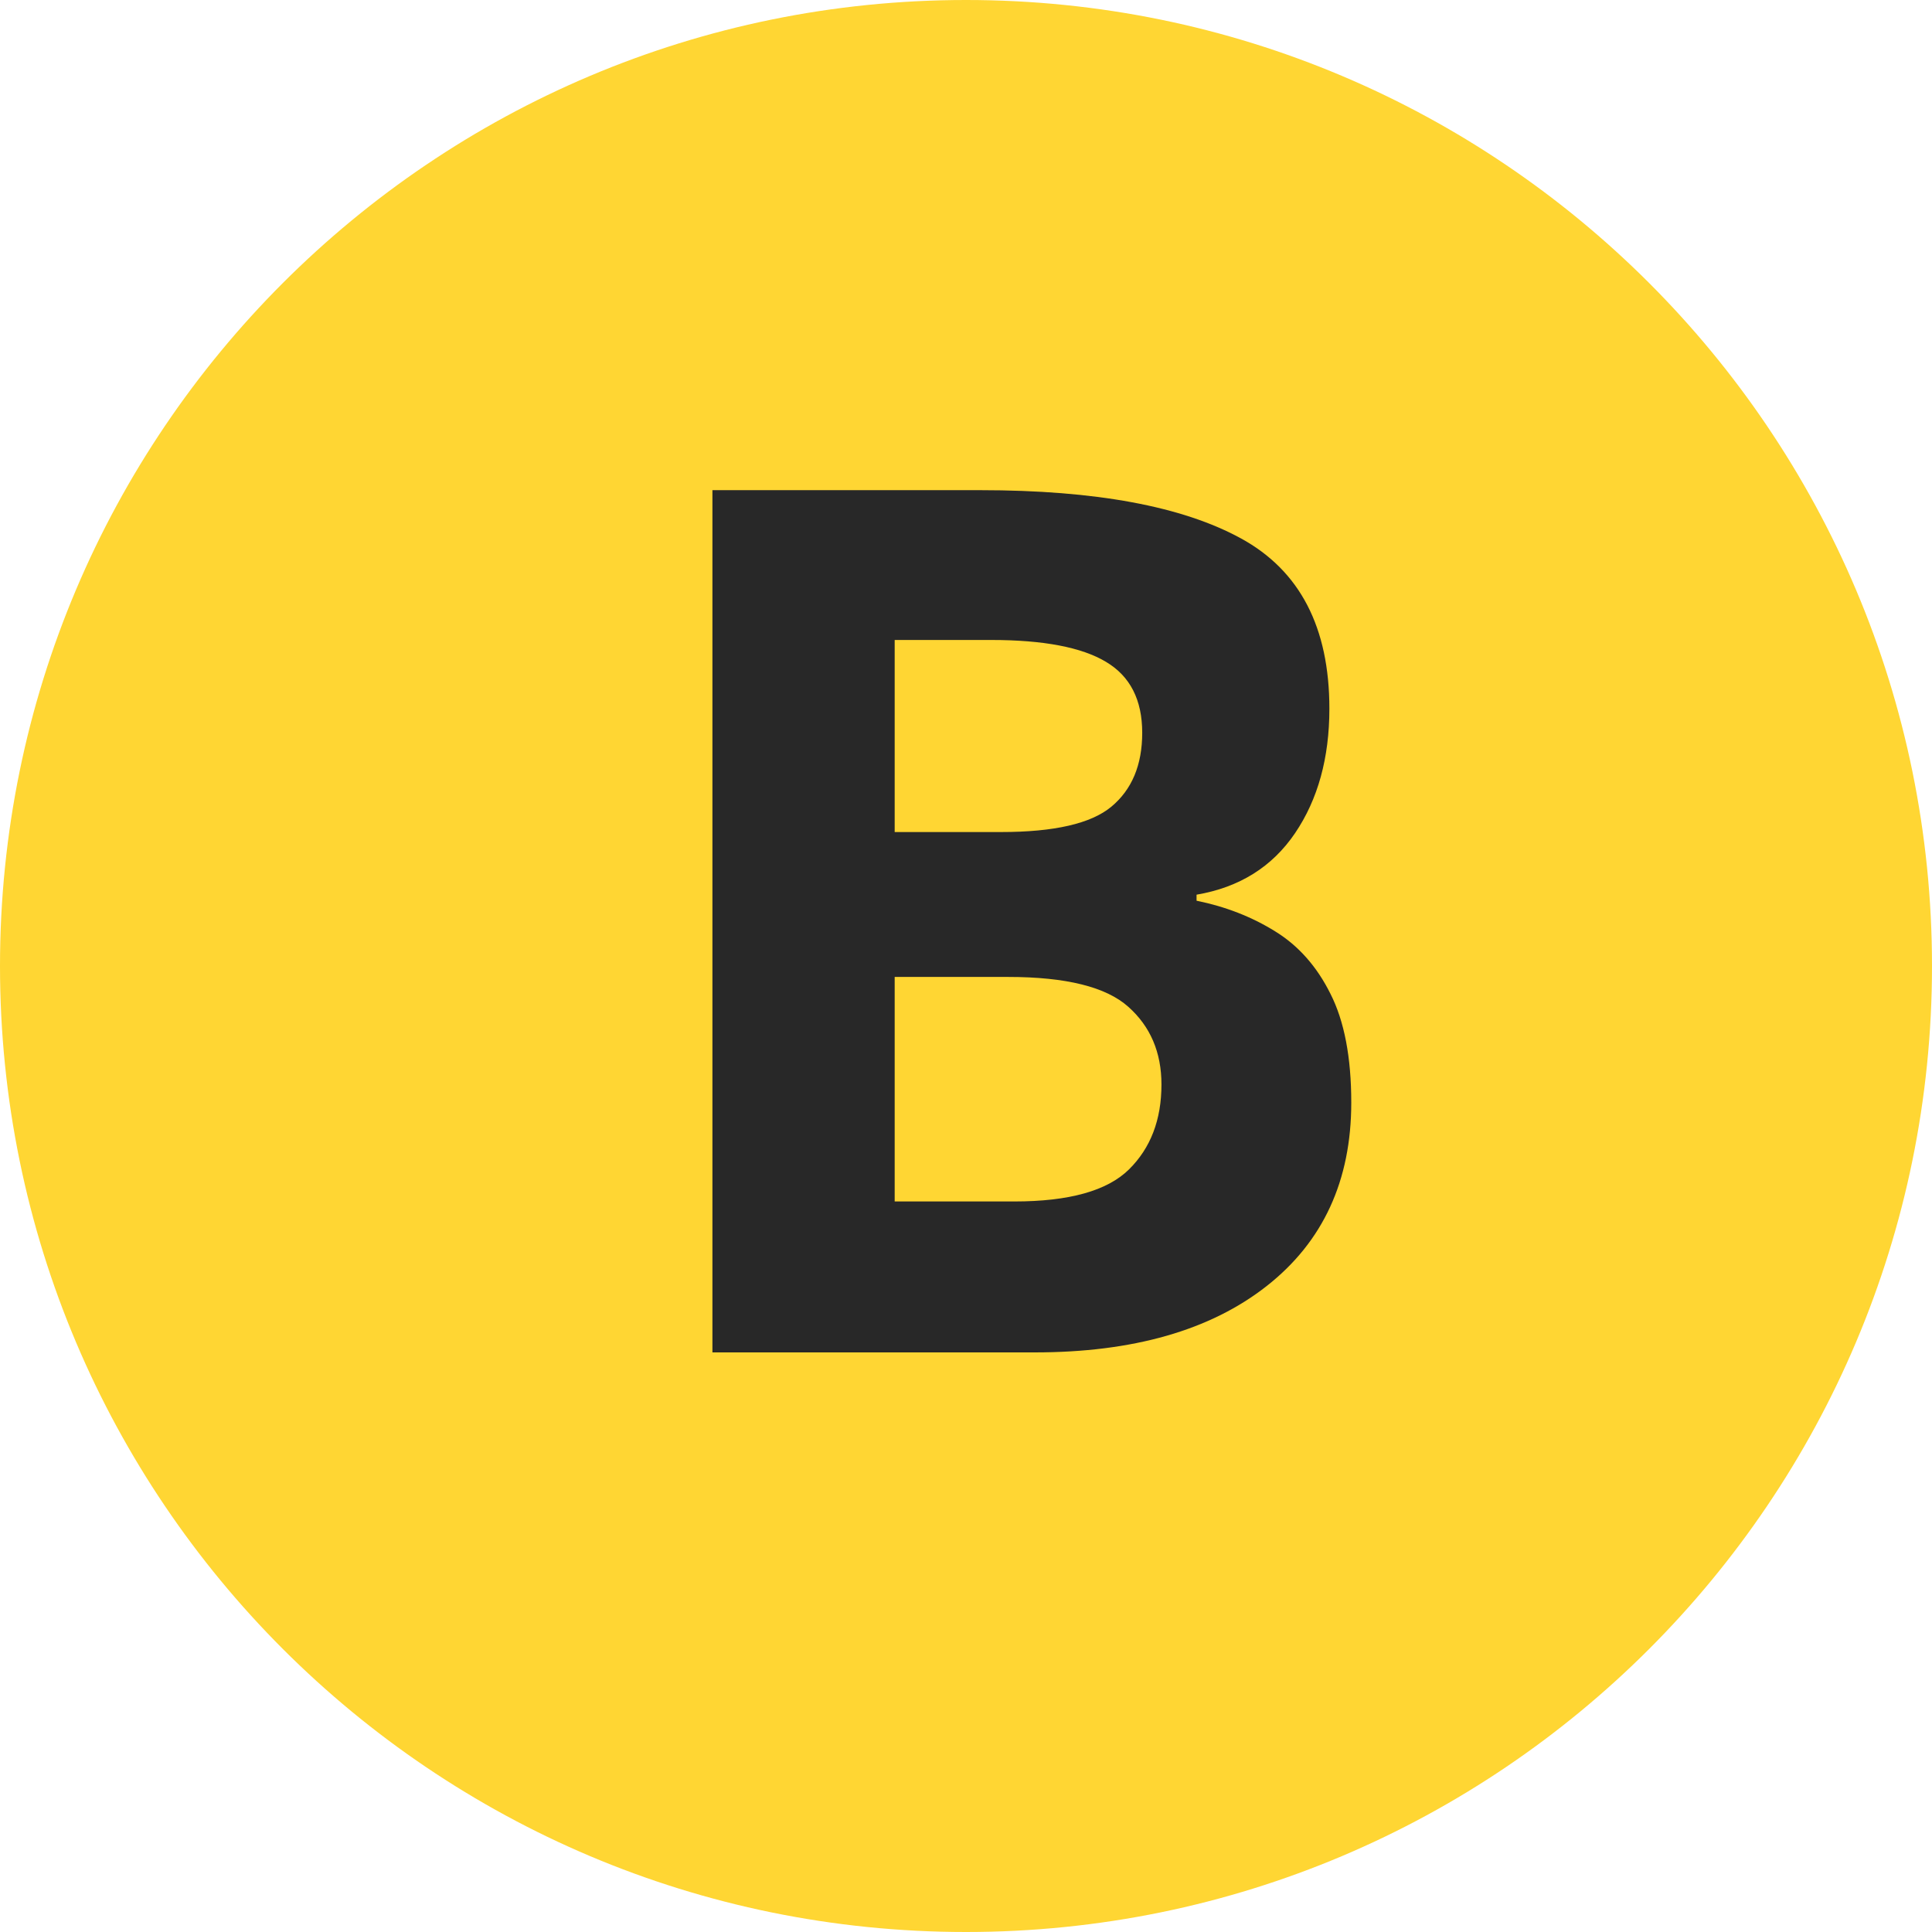
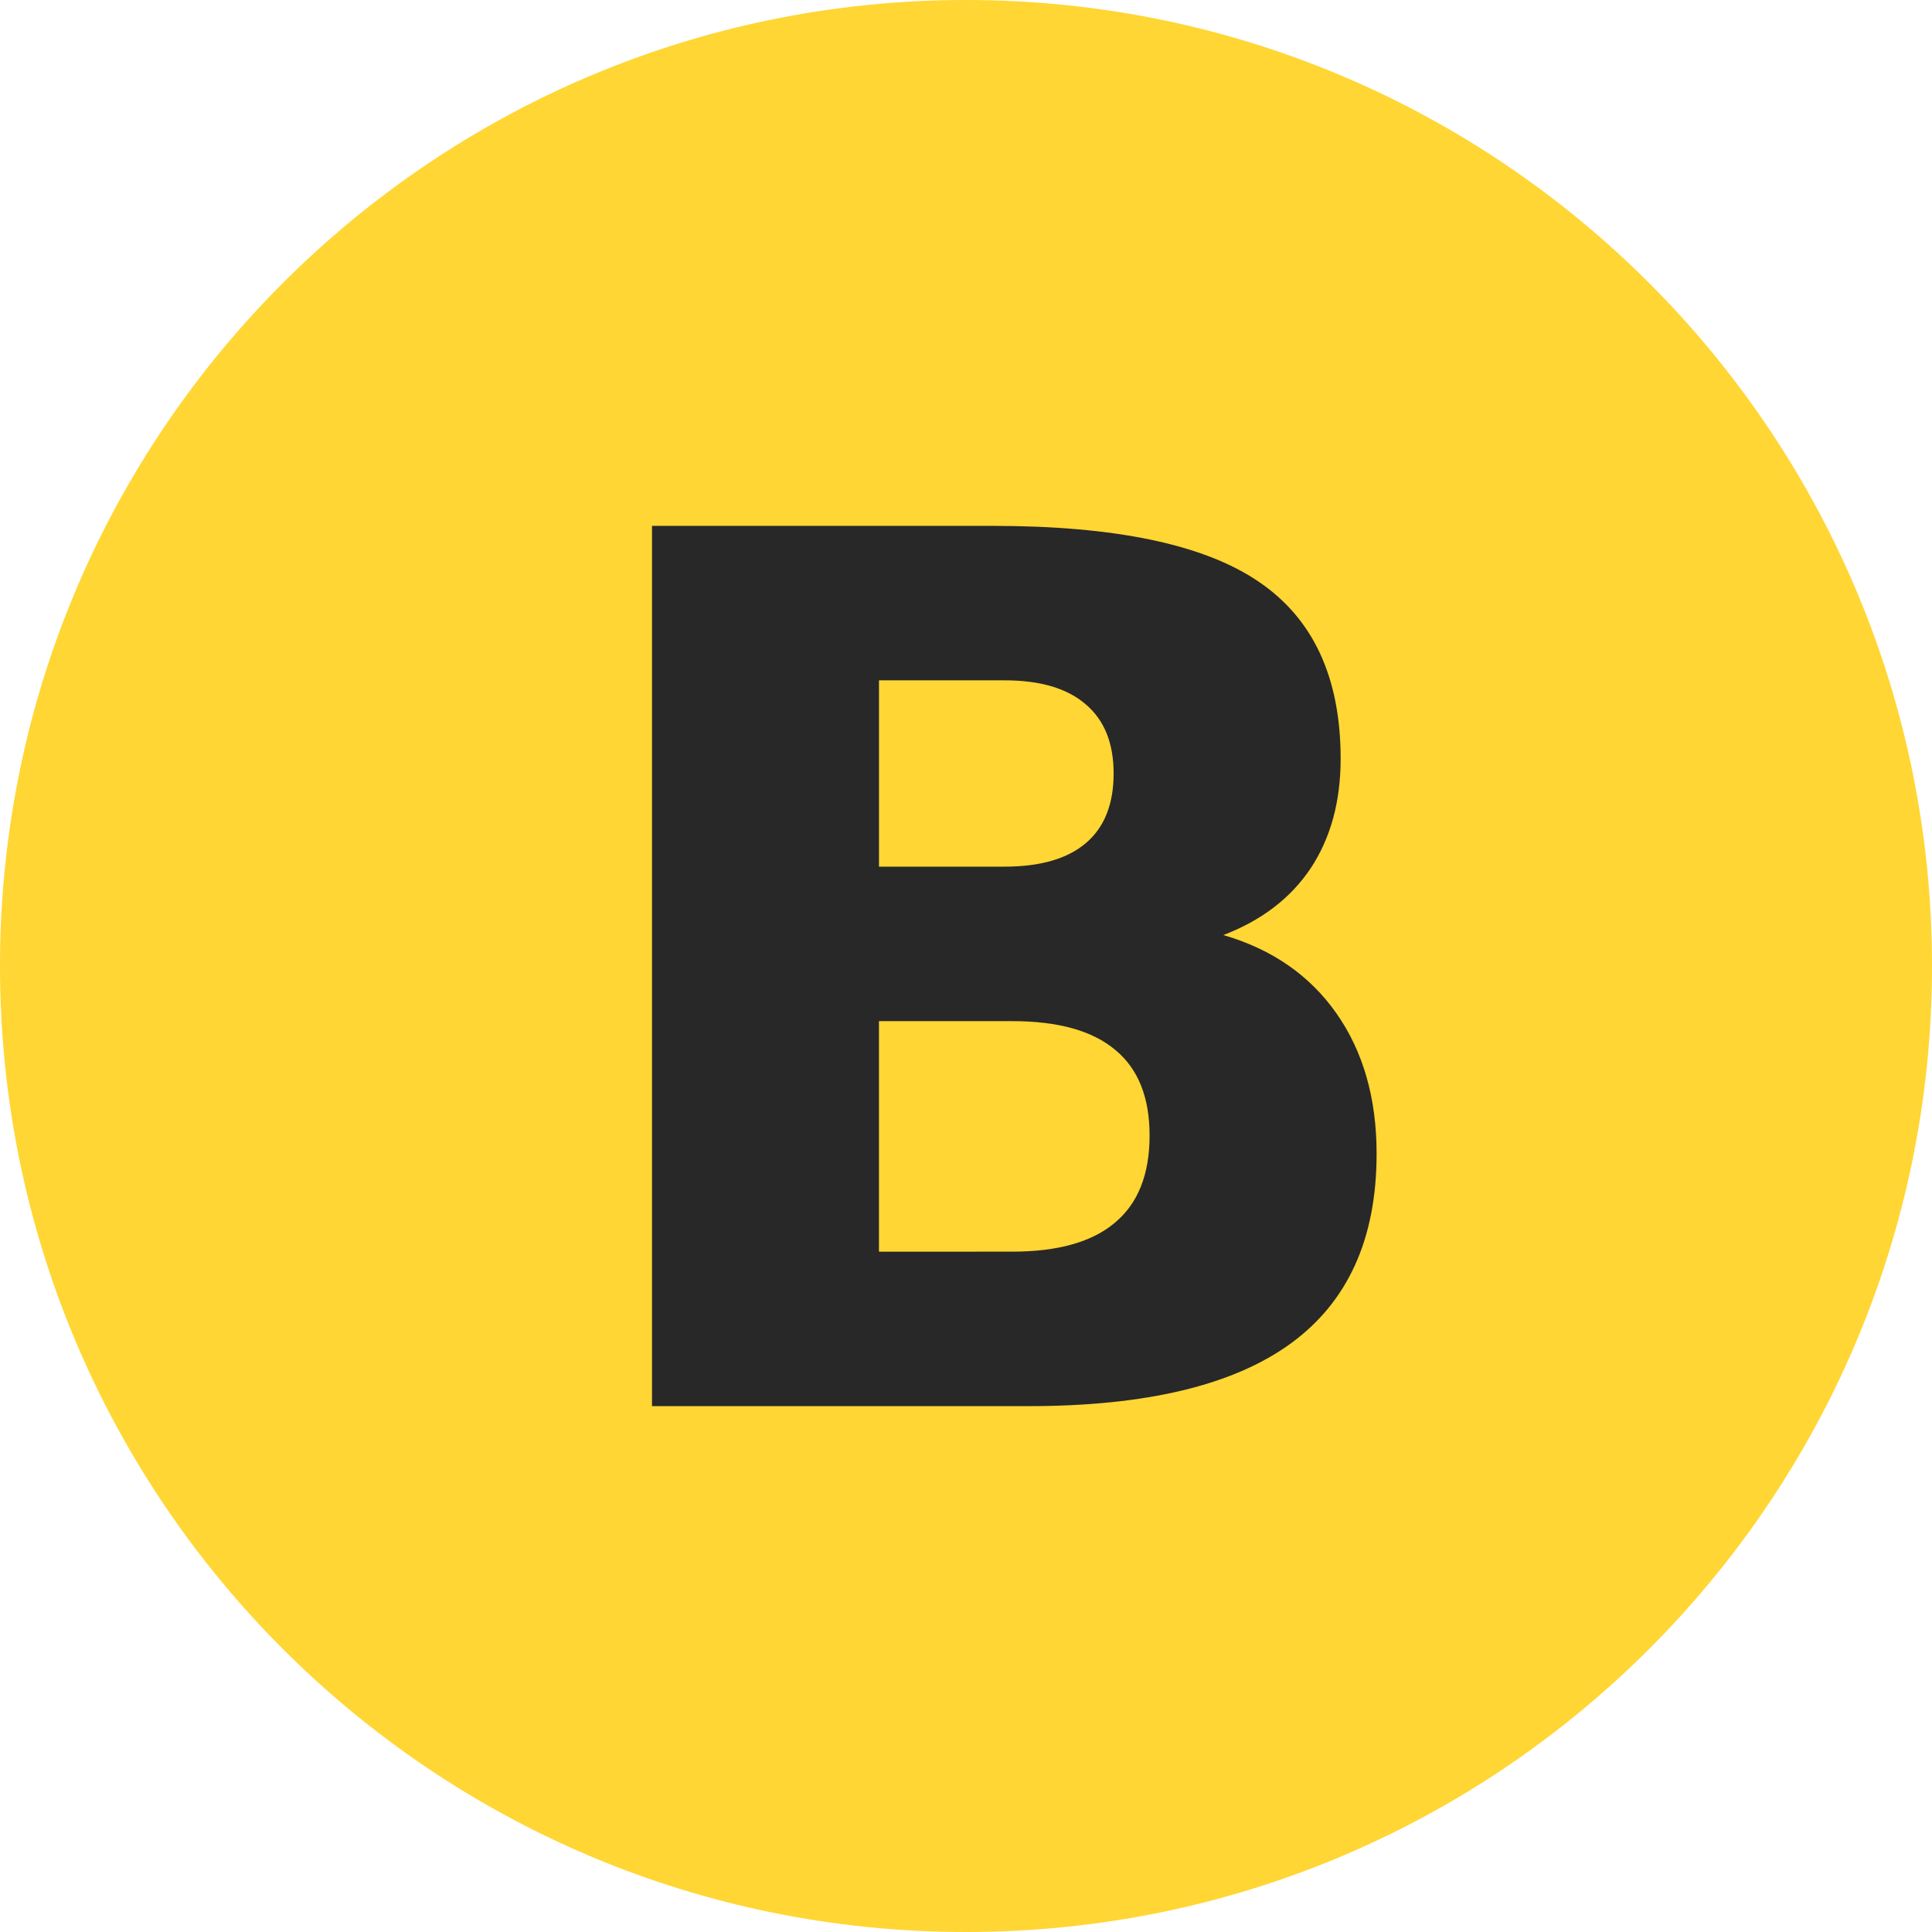
- <svg xmlns="http://www.w3.org/2000/svg" id="Composant_6_6" data-name="Composant 6 – 6" width="80" height="80" viewBox="0 0 80 80">
+ <svg xmlns="http://www.w3.org/2000/svg" id="Composant_6_6" data-name="Composant 6 – 6" width="80" height="80" viewBox="0 0 80 80" version="1.1">
+   <defs id="defs9" />
  <circle id="Ellipse_10" data-name="Ellipse 10" cx="40" cy="40" r="40" fill="#ffd633" />
-   <text id="B" transform="translate(25 56)" fill="#282828" font-size="50" font-family="Silka-Black, Silka" font-weight="800">
-     <tspan x="0" y="0">B</tspan>
-   </text>
+   <g aria-label="B" style="font-weight:800;font-size:50px;font-family:Silka-Black, Silka;fill:#282828" id="B" transform="translate(2)">
+     <path d="m 39.597,35.886 q 2.222,0 3.369,-0.977 1.147,-0.977 1.147,-2.881 0,-1.88 -1.147,-2.856 -1.147,-1.001 -3.369,-1.001 h -5.2 v 7.715 z m 0.317,15.942 q 2.832,0 4.248,-1.196 1.44,-1.196 1.44,-3.613 0,-2.368 -1.416,-3.54 -1.416,-1.196 -4.272,-1.196 h -5.518 v 9.546 z m 8.74,-13.11 q 3.027,0.879 4.688,3.247 1.66,2.368 1.66,5.811 0,5.273 -3.564,7.861 -3.564,2.588 -10.84,2.588 H 24.998 V 21.775 h 14.111 q 7.593,0 10.986,2.295 3.418,2.295 3.418,7.349 0,2.661 -1.245,4.541 -1.245,1.855 -3.613,2.759 z" id="path818" />
+   </g>
</svg>
